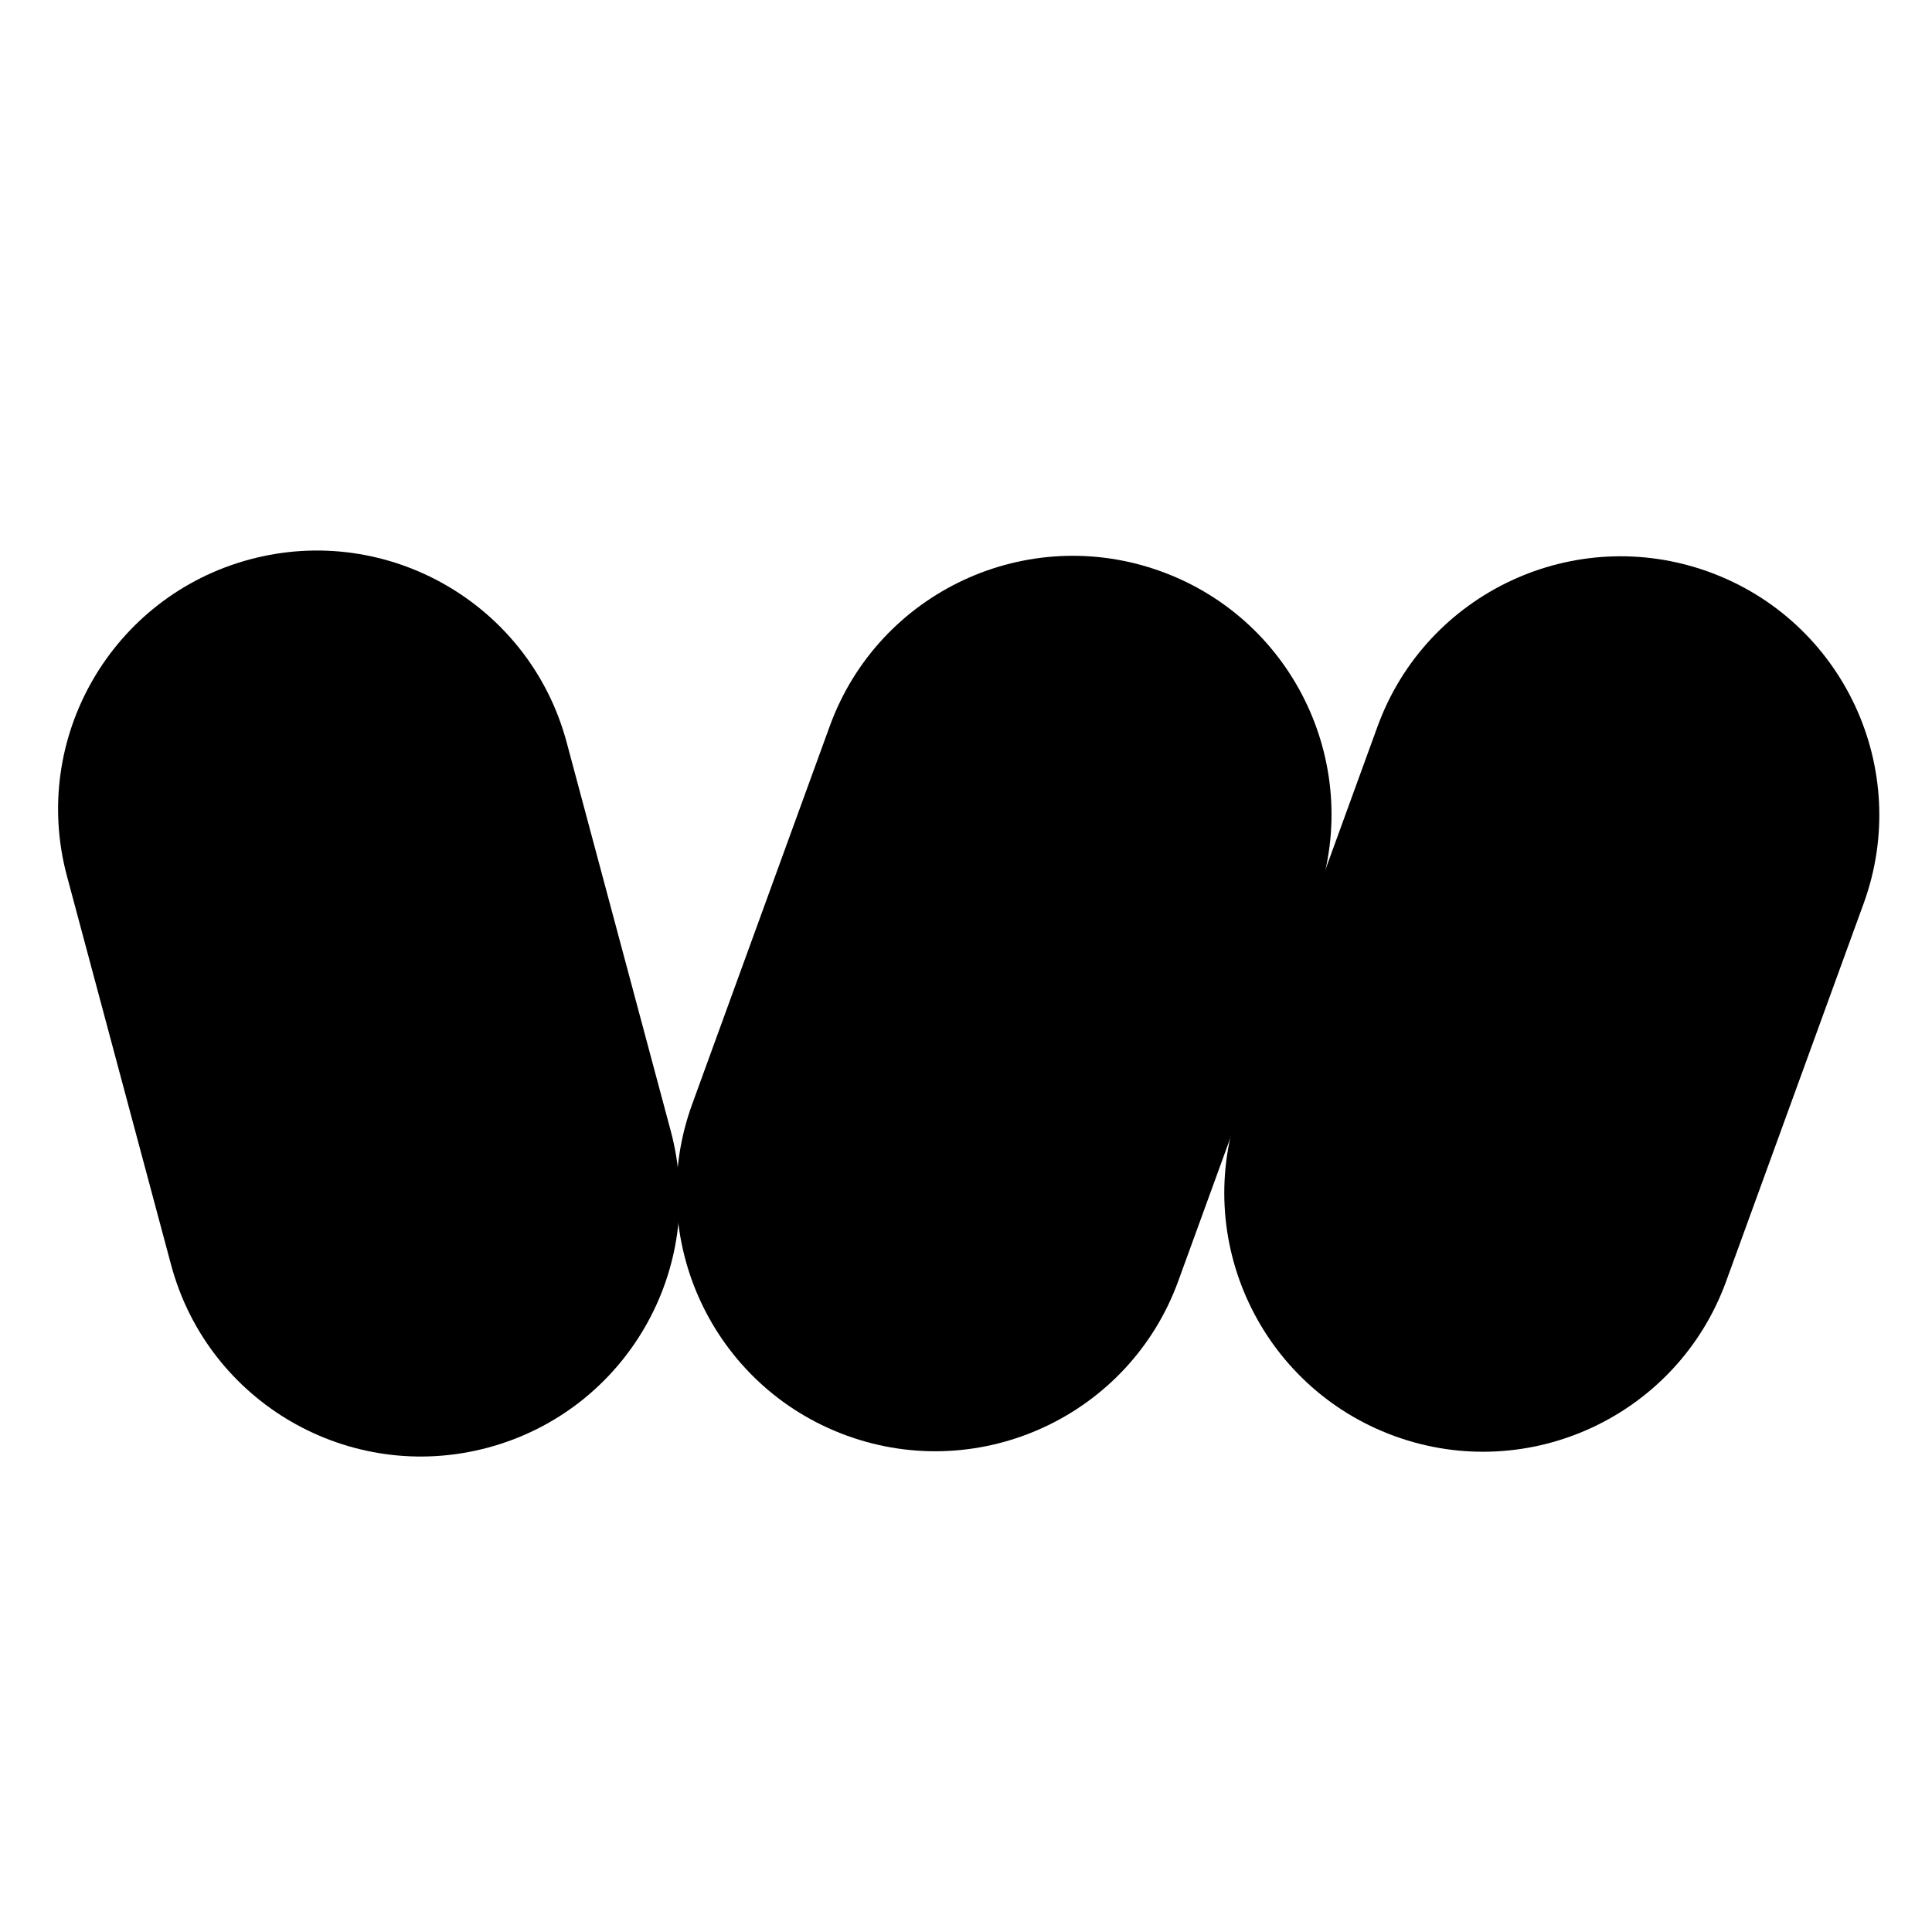
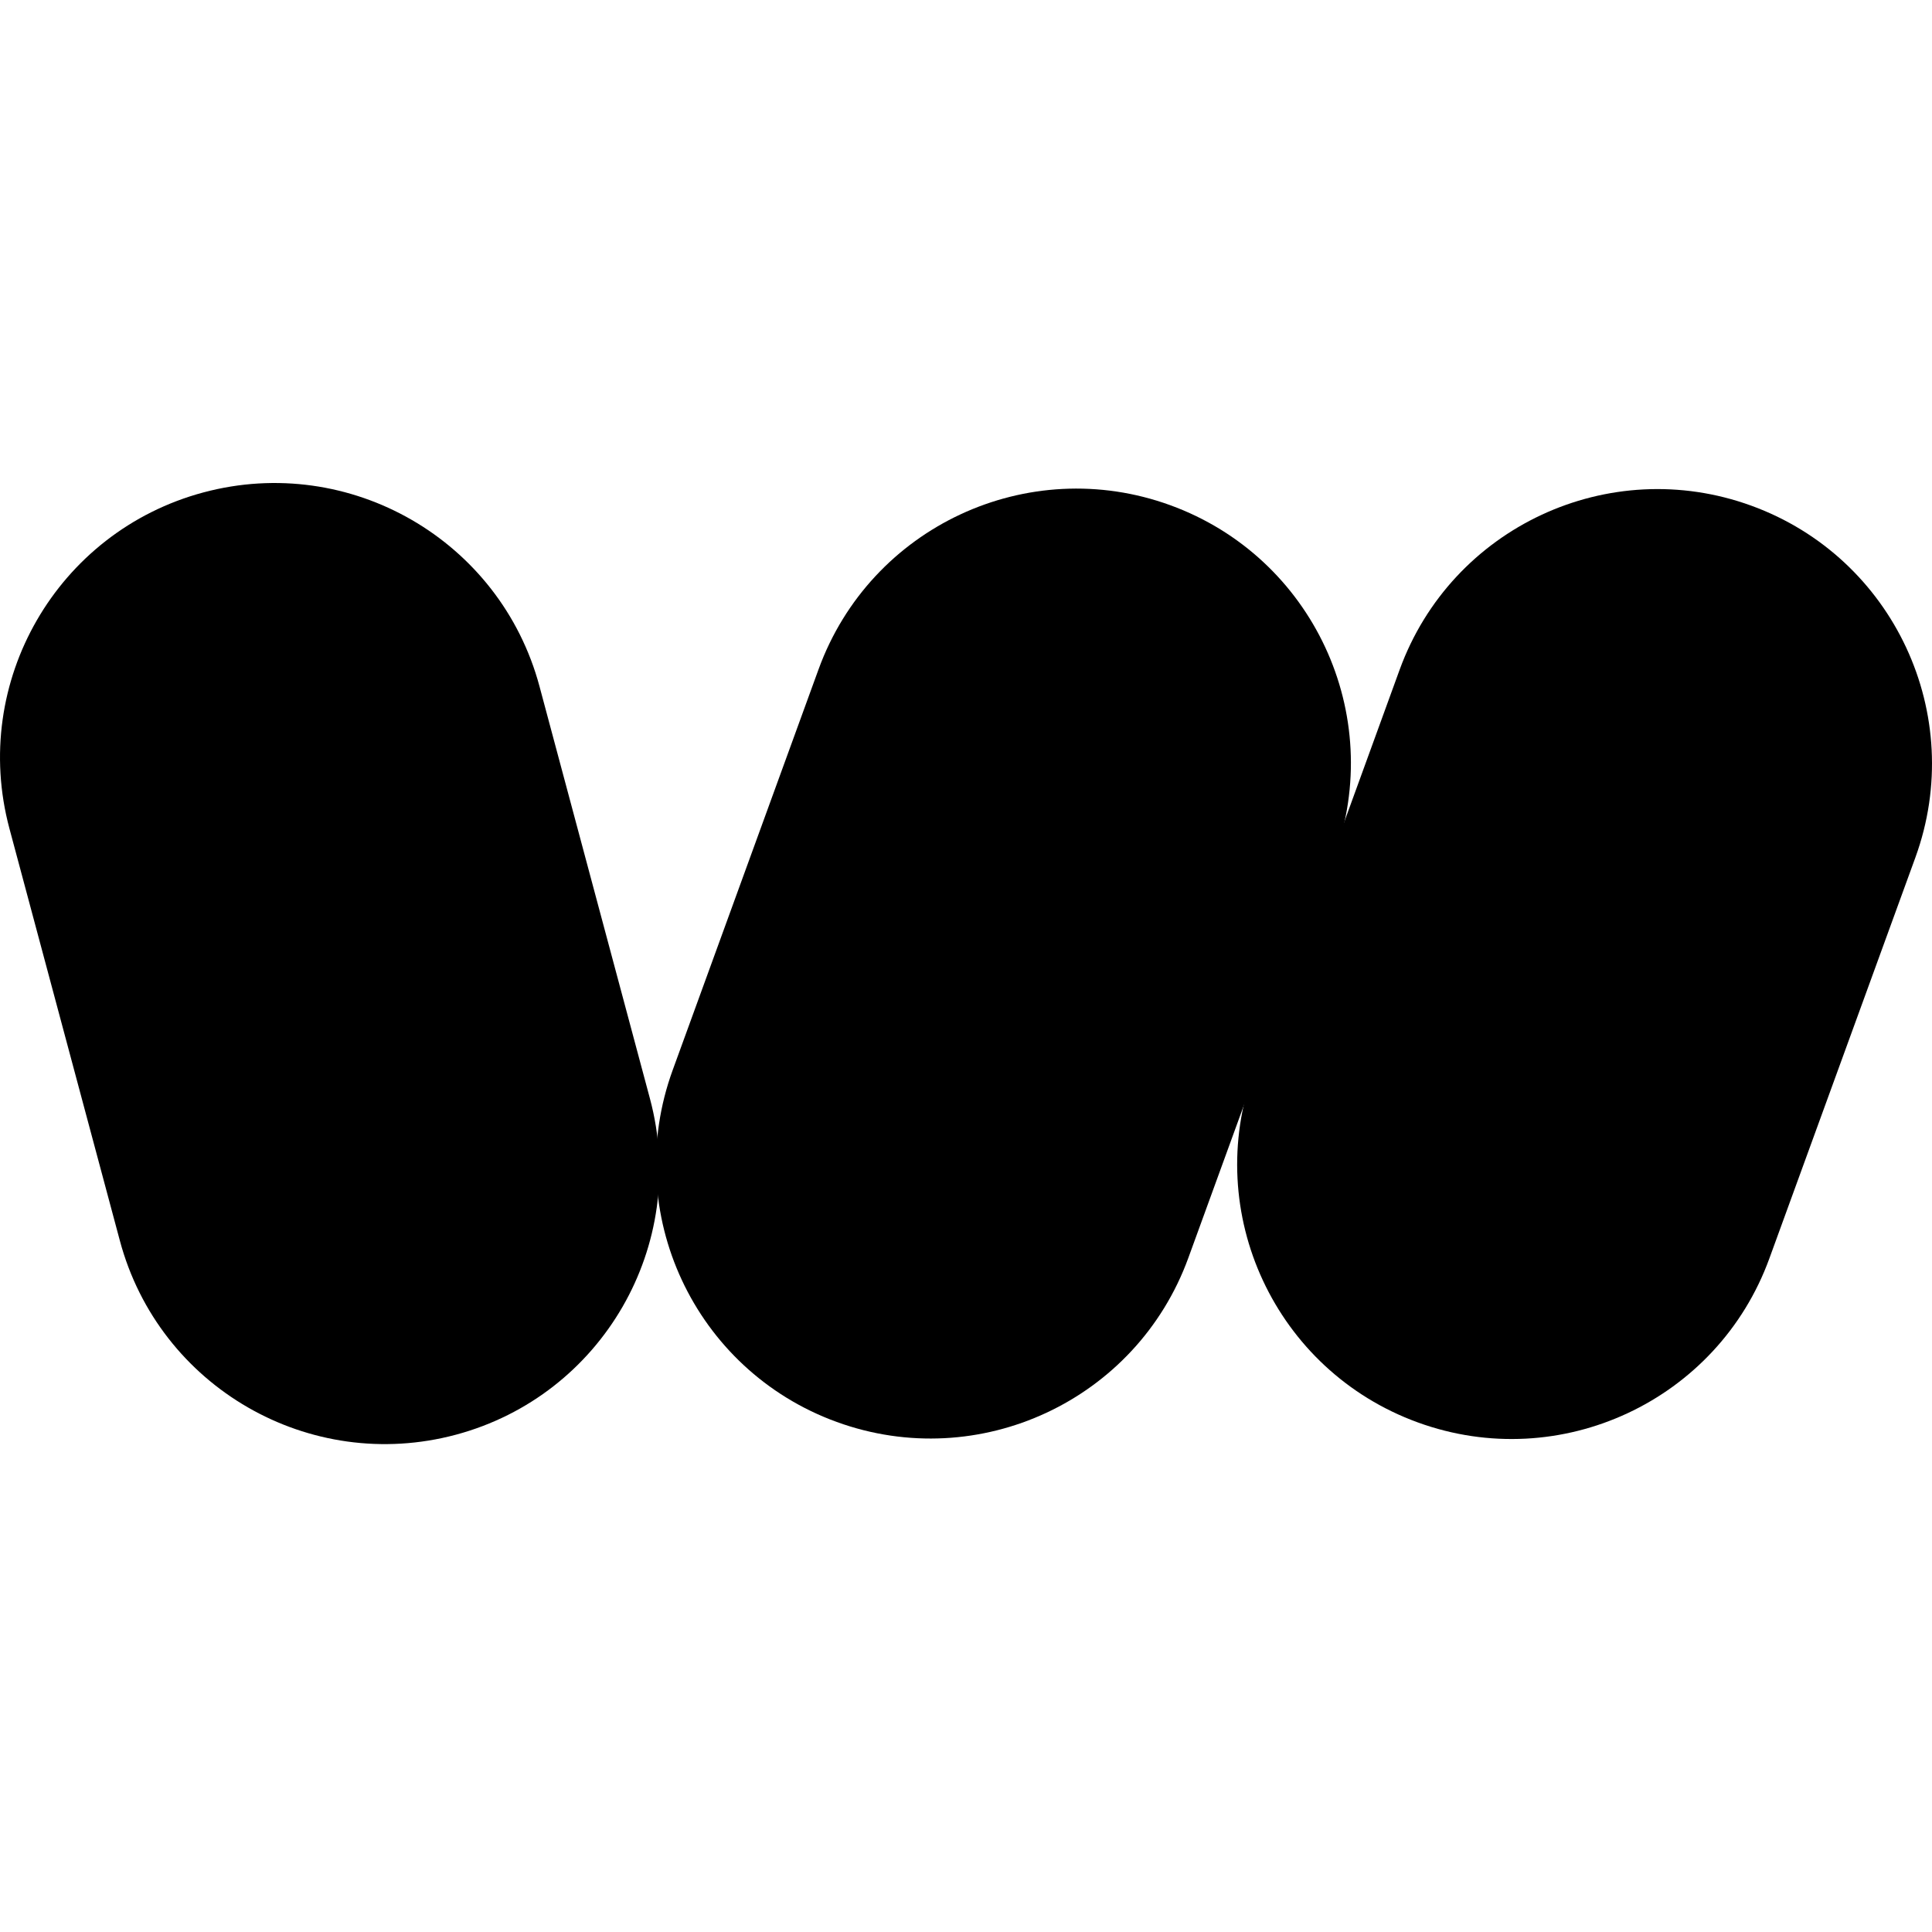
<svg xmlns="http://www.w3.org/2000/svg" width="24" height="24" viewBox="0 0 24 24" fill="none">
-   <path d="M8.599 13.715C7.991 15.383 8.852 17.227 10.52 17.834V17.834C12.187 18.44 14.031 17.58 14.637 15.913L16.346 11.217C16.953 9.55 16.094 7.706 14.426 7.099V7.099C12.758 6.492 10.915 7.352 10.308 9.019L8.599 13.715Z" fill="currentColor" />
-   <path d="M2.125 15.711C2.584 17.426 4.347 18.443 6.061 17.983V17.983C7.775 17.523 8.792 15.762 8.332 14.048L7.039 9.221C6.58 7.507 4.818 6.49 3.104 6.949V6.949C1.39 7.409 0.372 9.17 0.832 10.884L2.125 15.711Z" fill="currentColor" />
-   <path d="M15.403 13.721C14.796 15.389 15.657 17.233 17.325 17.84V17.84C18.992 18.446 20.835 17.586 21.442 15.919L23.151 11.223C23.758 9.555 22.898 7.712 21.231 7.105V7.105C19.563 6.498 17.719 7.358 17.112 9.025L15.403 13.721Z" fill="currentColor" />
+   <path d="M8.356 13.294C7.712 15.064 8.625 17.02 10.394 17.664C12.163 18.307 14.118 17.395 14.762 15.626L16.575 10.645C17.219 8.876 16.307 6.92 14.538 6.276C12.769 5.632 10.813 6.544 10.169 8.313L8.356 13.294Z" fill="currentColor" />
+   <path d="M1.489 15.412C1.976 17.231 3.846 18.31 5.665 17.822C7.482 17.334 8.561 15.465 8.074 13.648L6.702 8.527C6.215 6.709 4.345 5.63 2.527 6.117C0.709 6.604 -0.37 8.473 0.117 10.292L1.489 15.412Z" fill="currentColor" />
+   <path d="M15.575 13.3C14.931 15.07 15.843 17.026 17.613 17.67C19.381 18.313 21.337 17.401 21.98 15.632L23.794 10.651C24.437 8.882 23.525 6.926 21.756 6.282C19.987 5.638 18.031 6.55 17.387 8.319L15.575 13.3Z" fill="currentColor" />
</svg>
